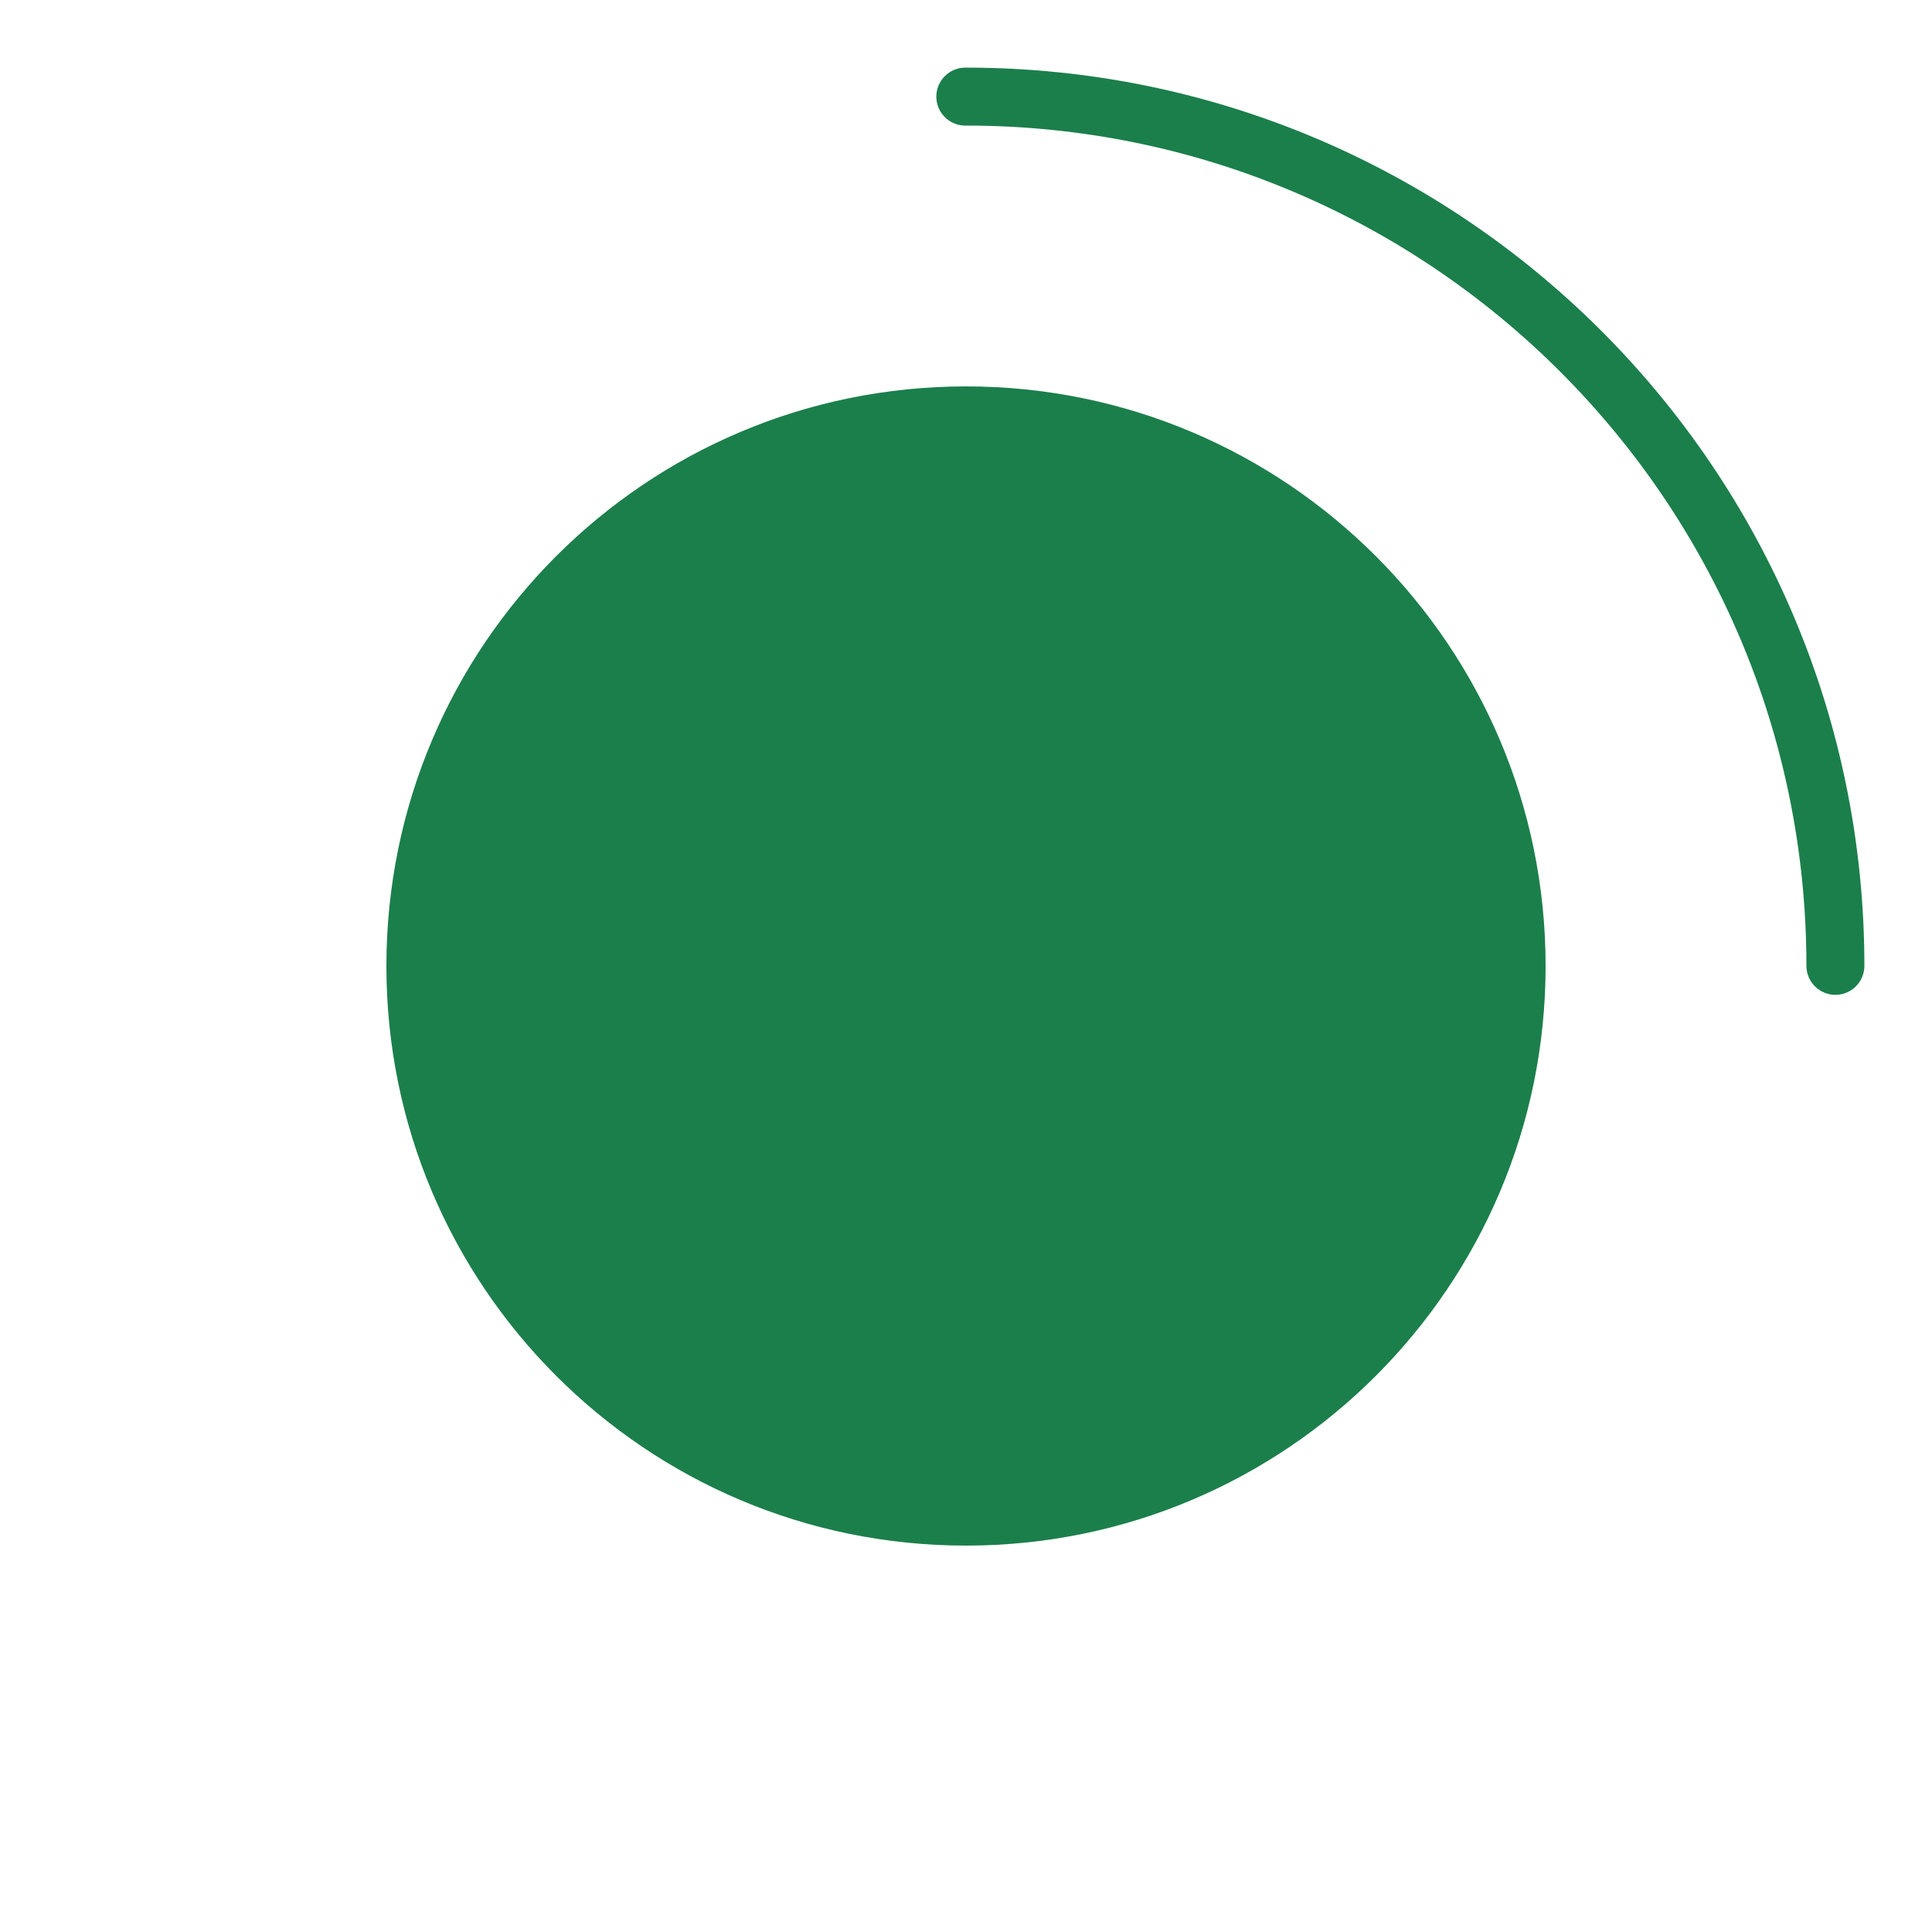
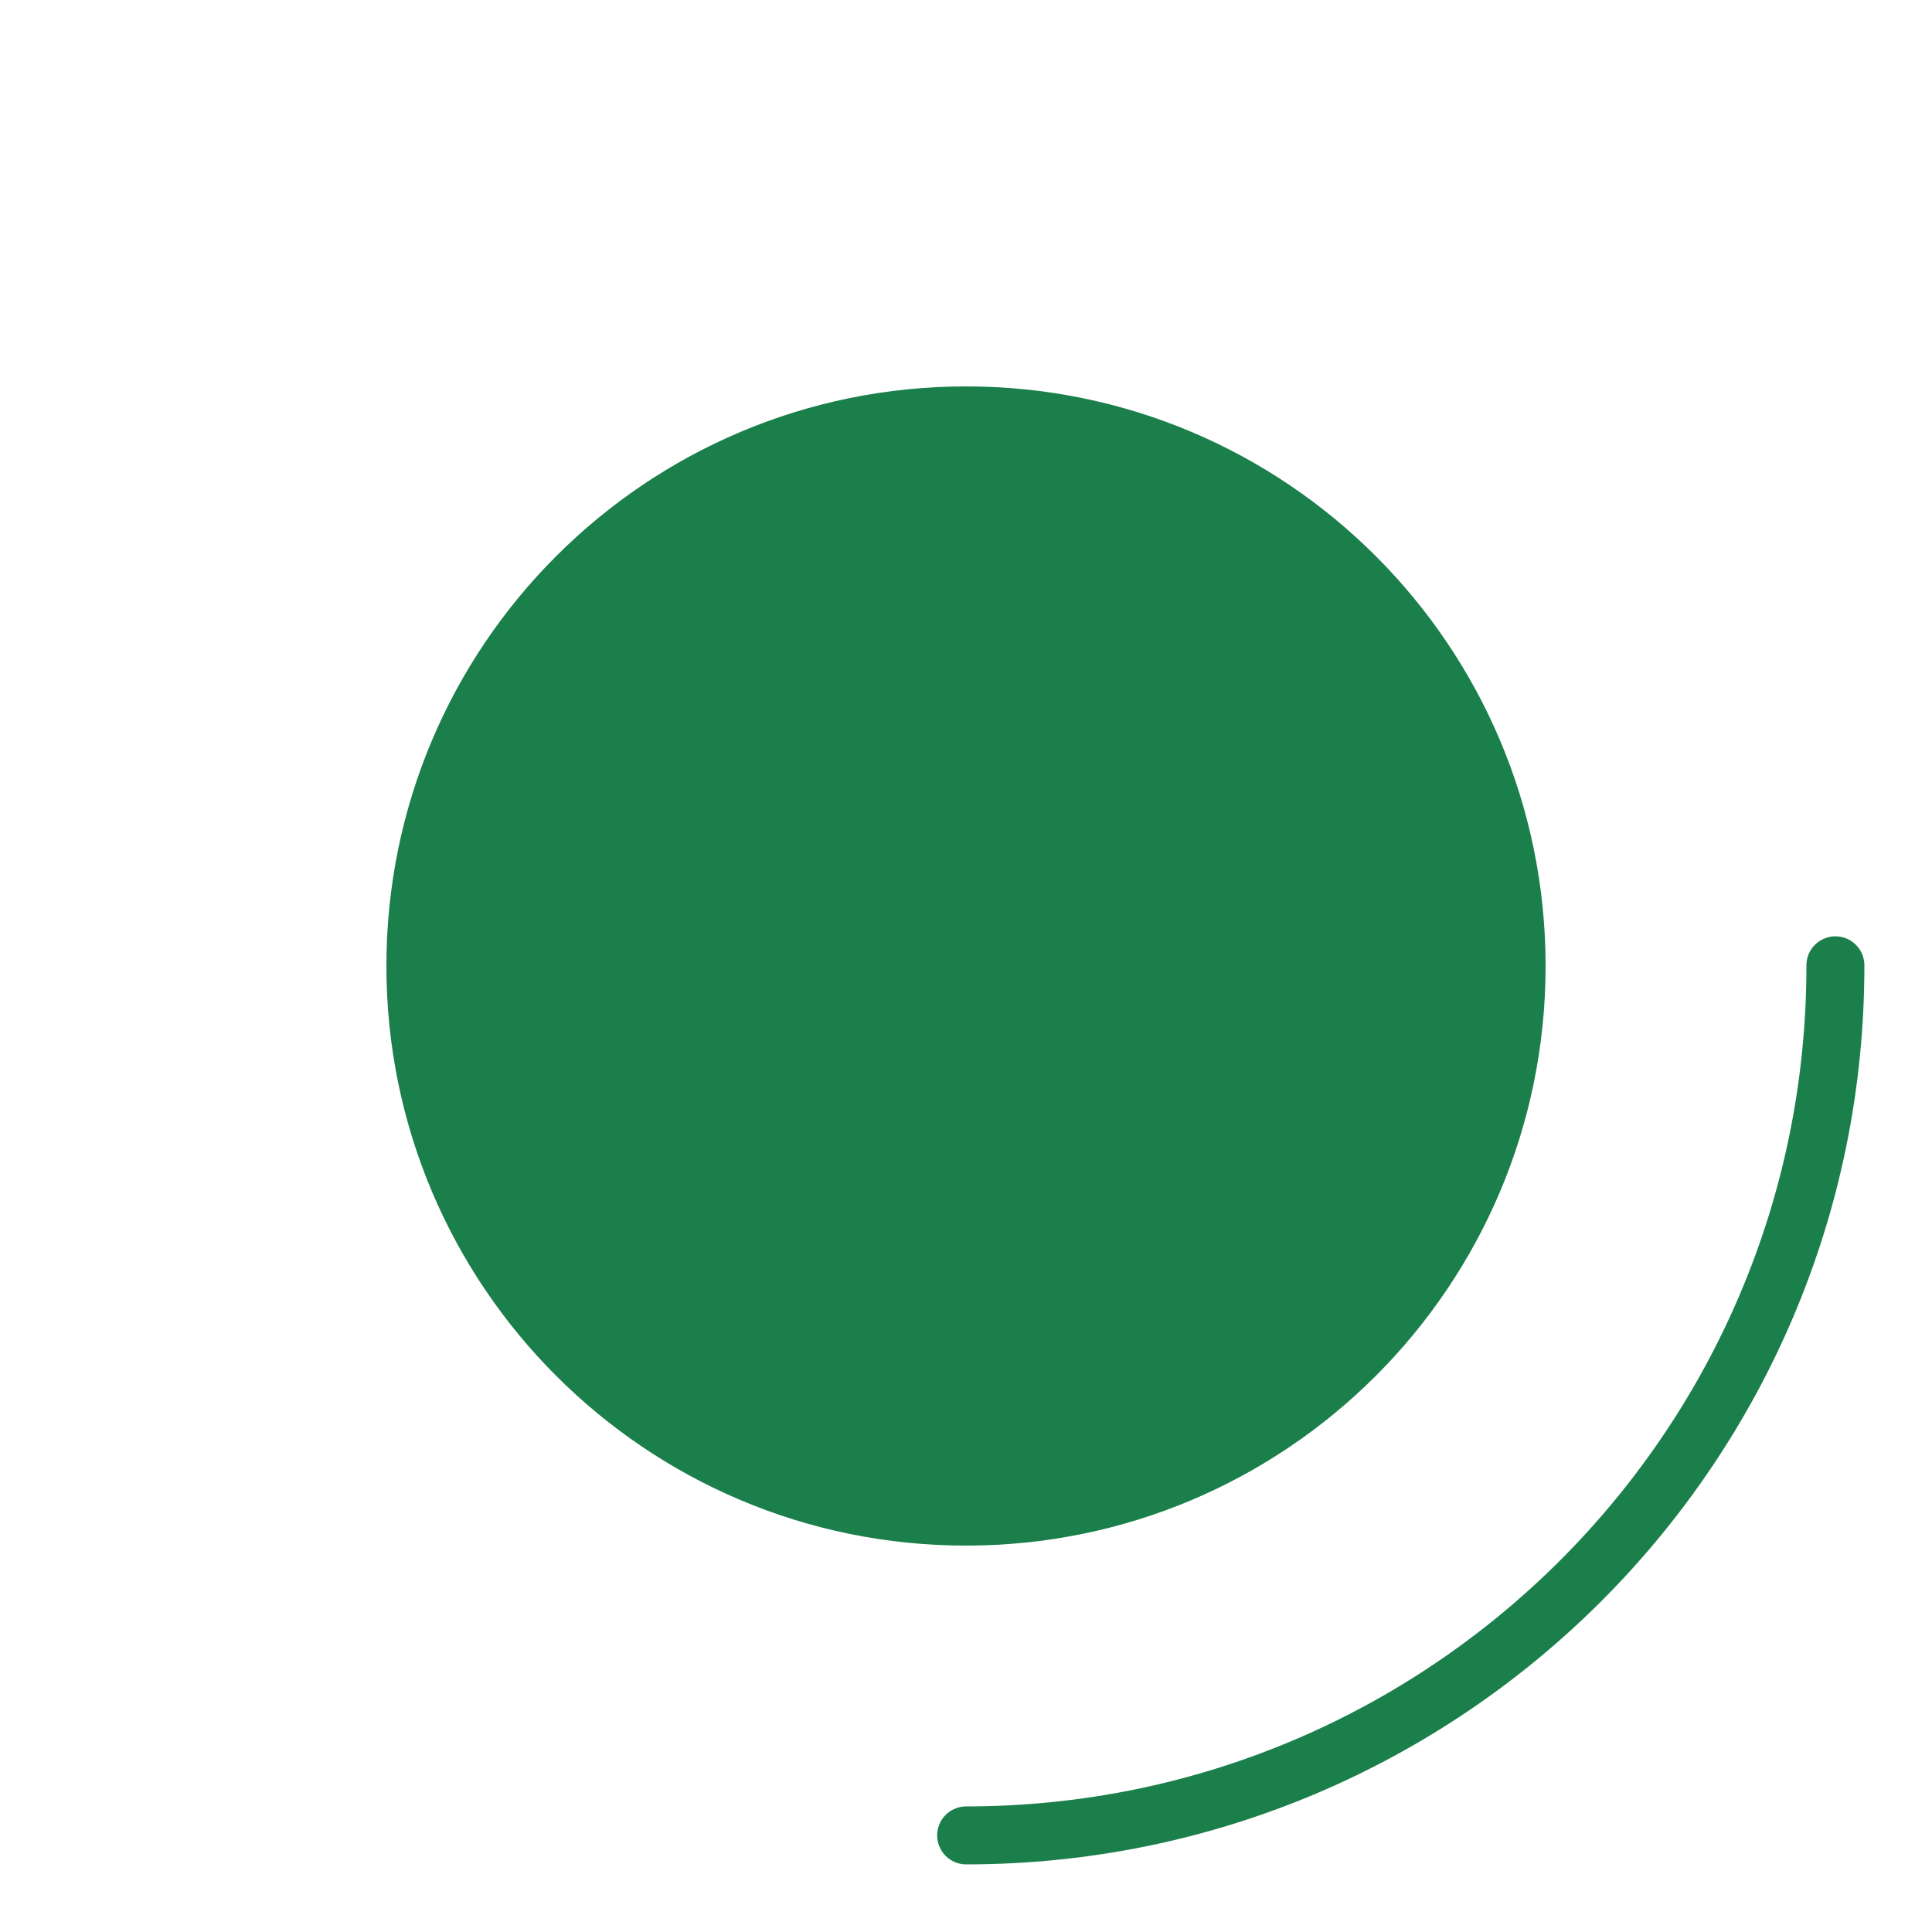
<svg xmlns="http://www.w3.org/2000/svg" viewBox="0 0 240 240" width="240" height="240" role="img" aria-label="Esfera do Loro: processando">
-   <circle cx="120" cy="120" r="72" fill="#1B7F4B" />
-   <circle cx="120" cy="120" r="108" fill="none" stroke="#1B7F4B" stroke-width="7.2" stroke-linecap="round" stroke-dasharray="169.65 508.94" transform="rotate(-90 120 120)" />
+   <g transform="translate(120 120)">
+     <circle r="72" fill="#1B7F4B">
+       <animateTransform attributeName="transform" type="scale" values="1;1.03;1" keyTimes="0;0.5;1" dur="2s" calcMode="spline" keySplines="0.45 0 0.55 1;0.45 0 0.55 1" repeatCount="indefinite" />
+     </circle>
+   </g>
+   <circle cx="120" cy="120" r="108" fill="none" stroke="#1B7F4B" stroke-width="7.2" stroke-linecap="round" stroke-dasharray="169.65 508.94">
+     <animateTransform attributeName="transform" type="rotate" from="-90 120 120" to="270 120 120" dur="1.4s" repeatCount="indefinite" />
+   </circle>
</svg>
